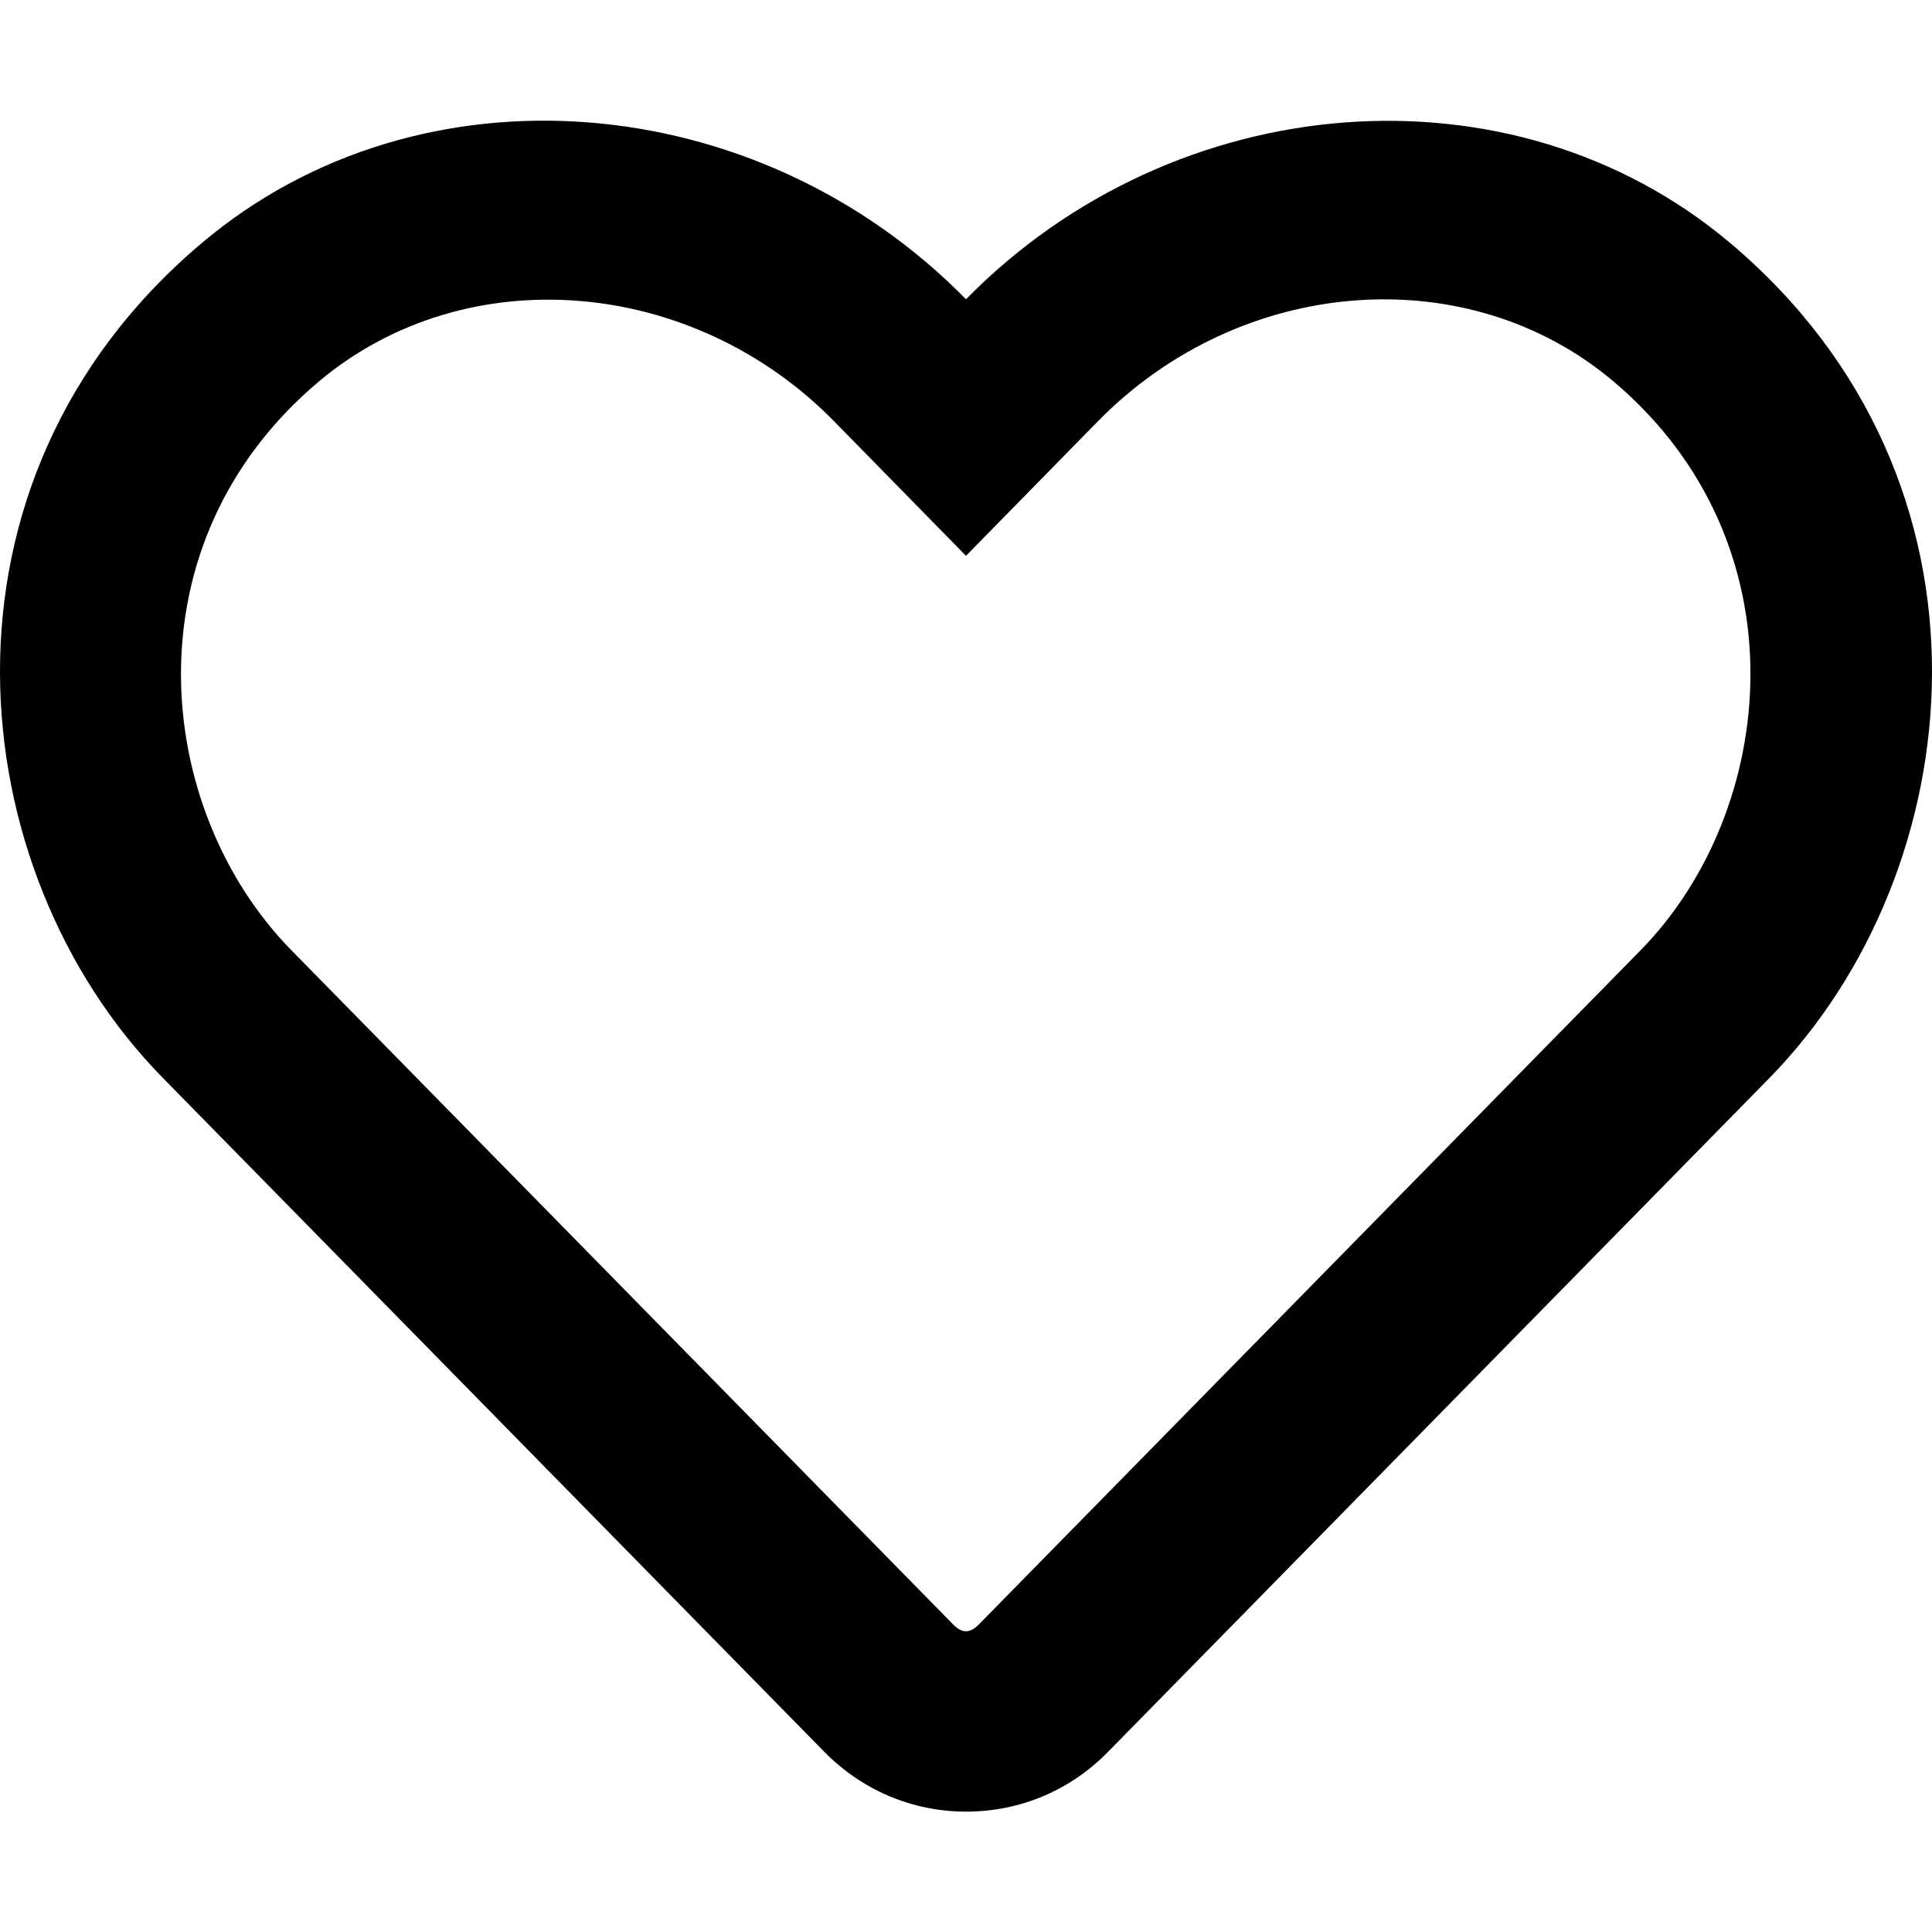
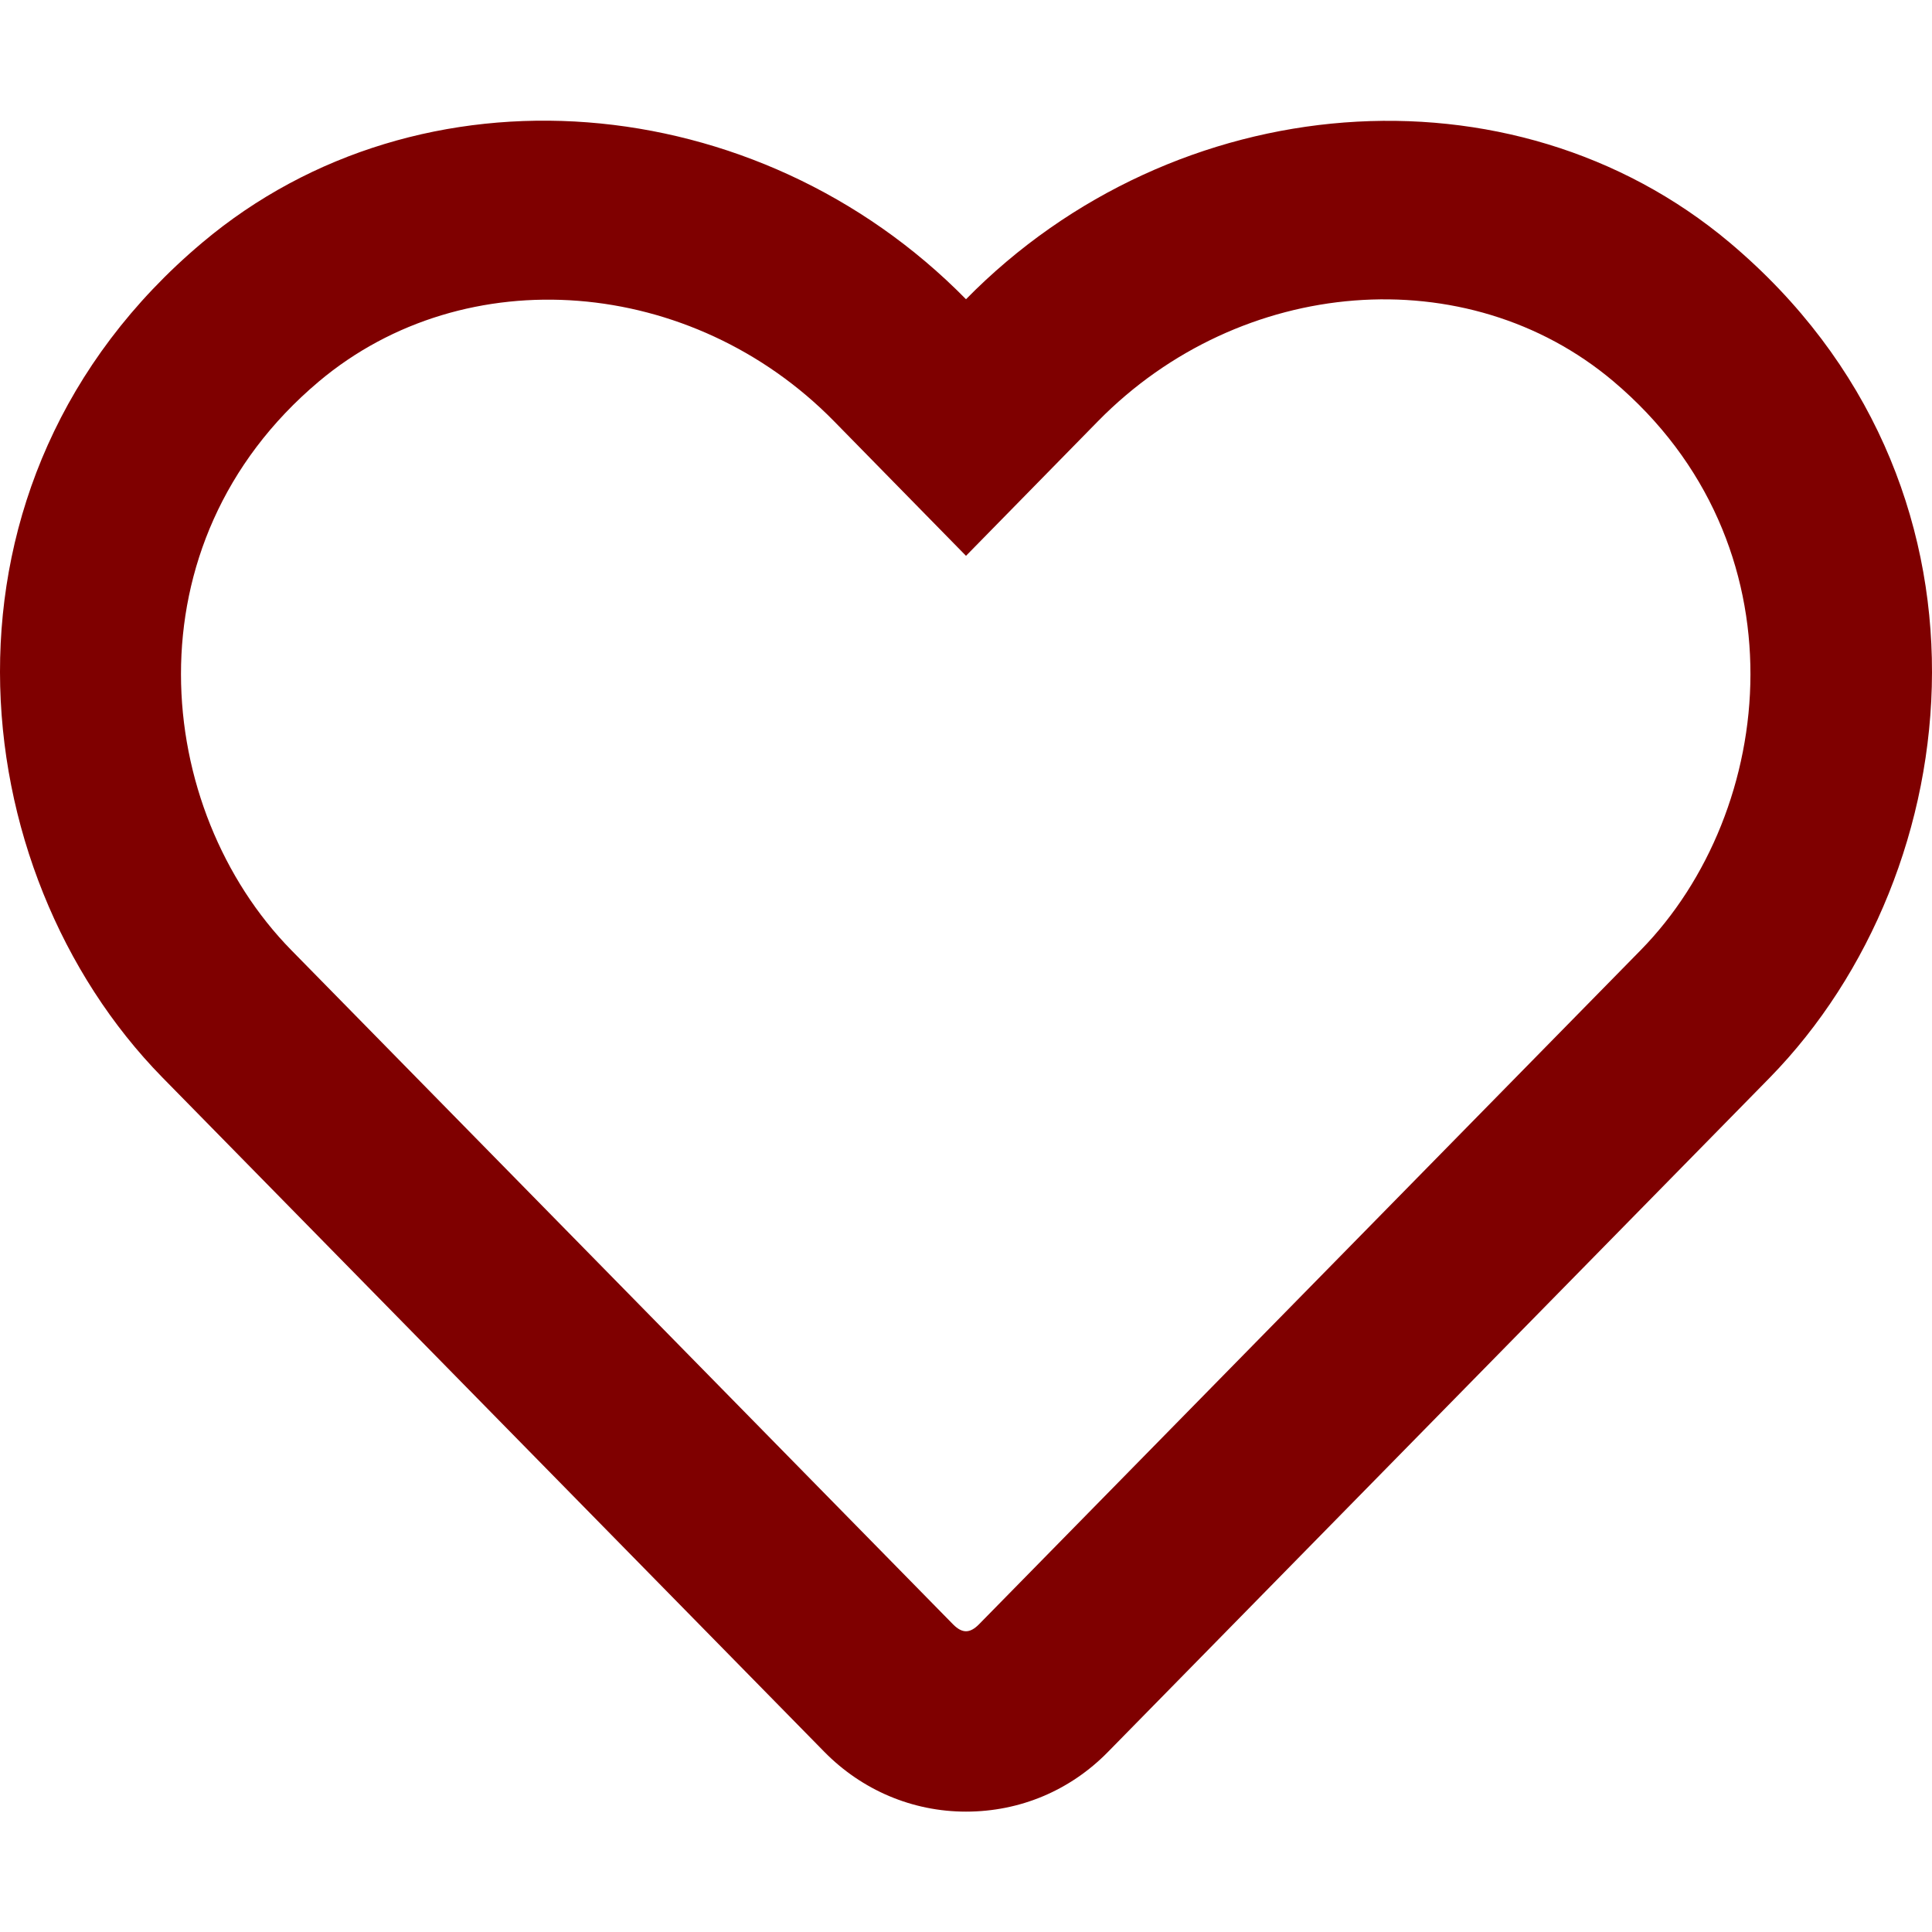
- <svg xmlns="http://www.w3.org/2000/svg" aria-hidden="true" focusable="false" data-prefix="far" data-icon="heart" class="svg-inline--fa fa-heart fa-w-16" role="img" viewBox="0 0 512 512">
-   <path fill="currentColor" d="M458.4 64.3C400.6 15.7 311.3 23 256 79.3 200.7 23 111.4 15.6 53.6 64.3-21.6 127.6-10.6 230.8 43 285.5l175.4 178.7c10 10.2 23.4 15.9 37.6 15.9 14.3 0 27.6-5.6 37.6-15.8L469 285.6c53.5-54.7 64.7-157.9-10.6-221.3zm-23.6 187.5L259.4 430.5c-2.4 2.4-4.4 2.4-6.8 0L77.2 251.8c-36.5-37.2-43.9-107.6 7.3-150.7 38.9-32.7 98.9-27.8 136.5 10.5l35 35.7 35-35.7c37.8-38.5 97.8-43.2 136.5-10.6 51.1 43.1 43.5 113.9 7.3 150.8z" />
+ <svg xmlns="http://www.w3.org/2000/svg" version="1.2" viewBox="0 0 512 512" width="512" height="512">
+   <style>.a{fill:#7f0000}</style>
+   <path class="a" d="m458.4 64.3c-57.8-48.6-147.1-41.3-202.4 15-55.3-56.3-144.6-63.7-202.4-15-75.2 63.3-64.2 166.5-10.6 221.2l175.4 178.7c10 10.2 23.4 15.9 37.6 15.9 14.3 0 27.6-5.6 37.6-15.8l175.4-178.7c53.5-54.7 64.7-157.9-10.6-221.3zm-23.6 187.5l-175.4 178.7c-2.4 2.4-4.4 2.4-6.8 0l-175.4-178.7c-36.5-37.2-43.9-107.6 7.3-150.7 38.9-32.7 98.9-27.8 136.5 10.5l35 35.7 35-35.7c37.8-38.5 97.8-43.2 136.5-10.6 51.1 43.1 43.5 113.9 7.3 150.8z" />
</svg>
